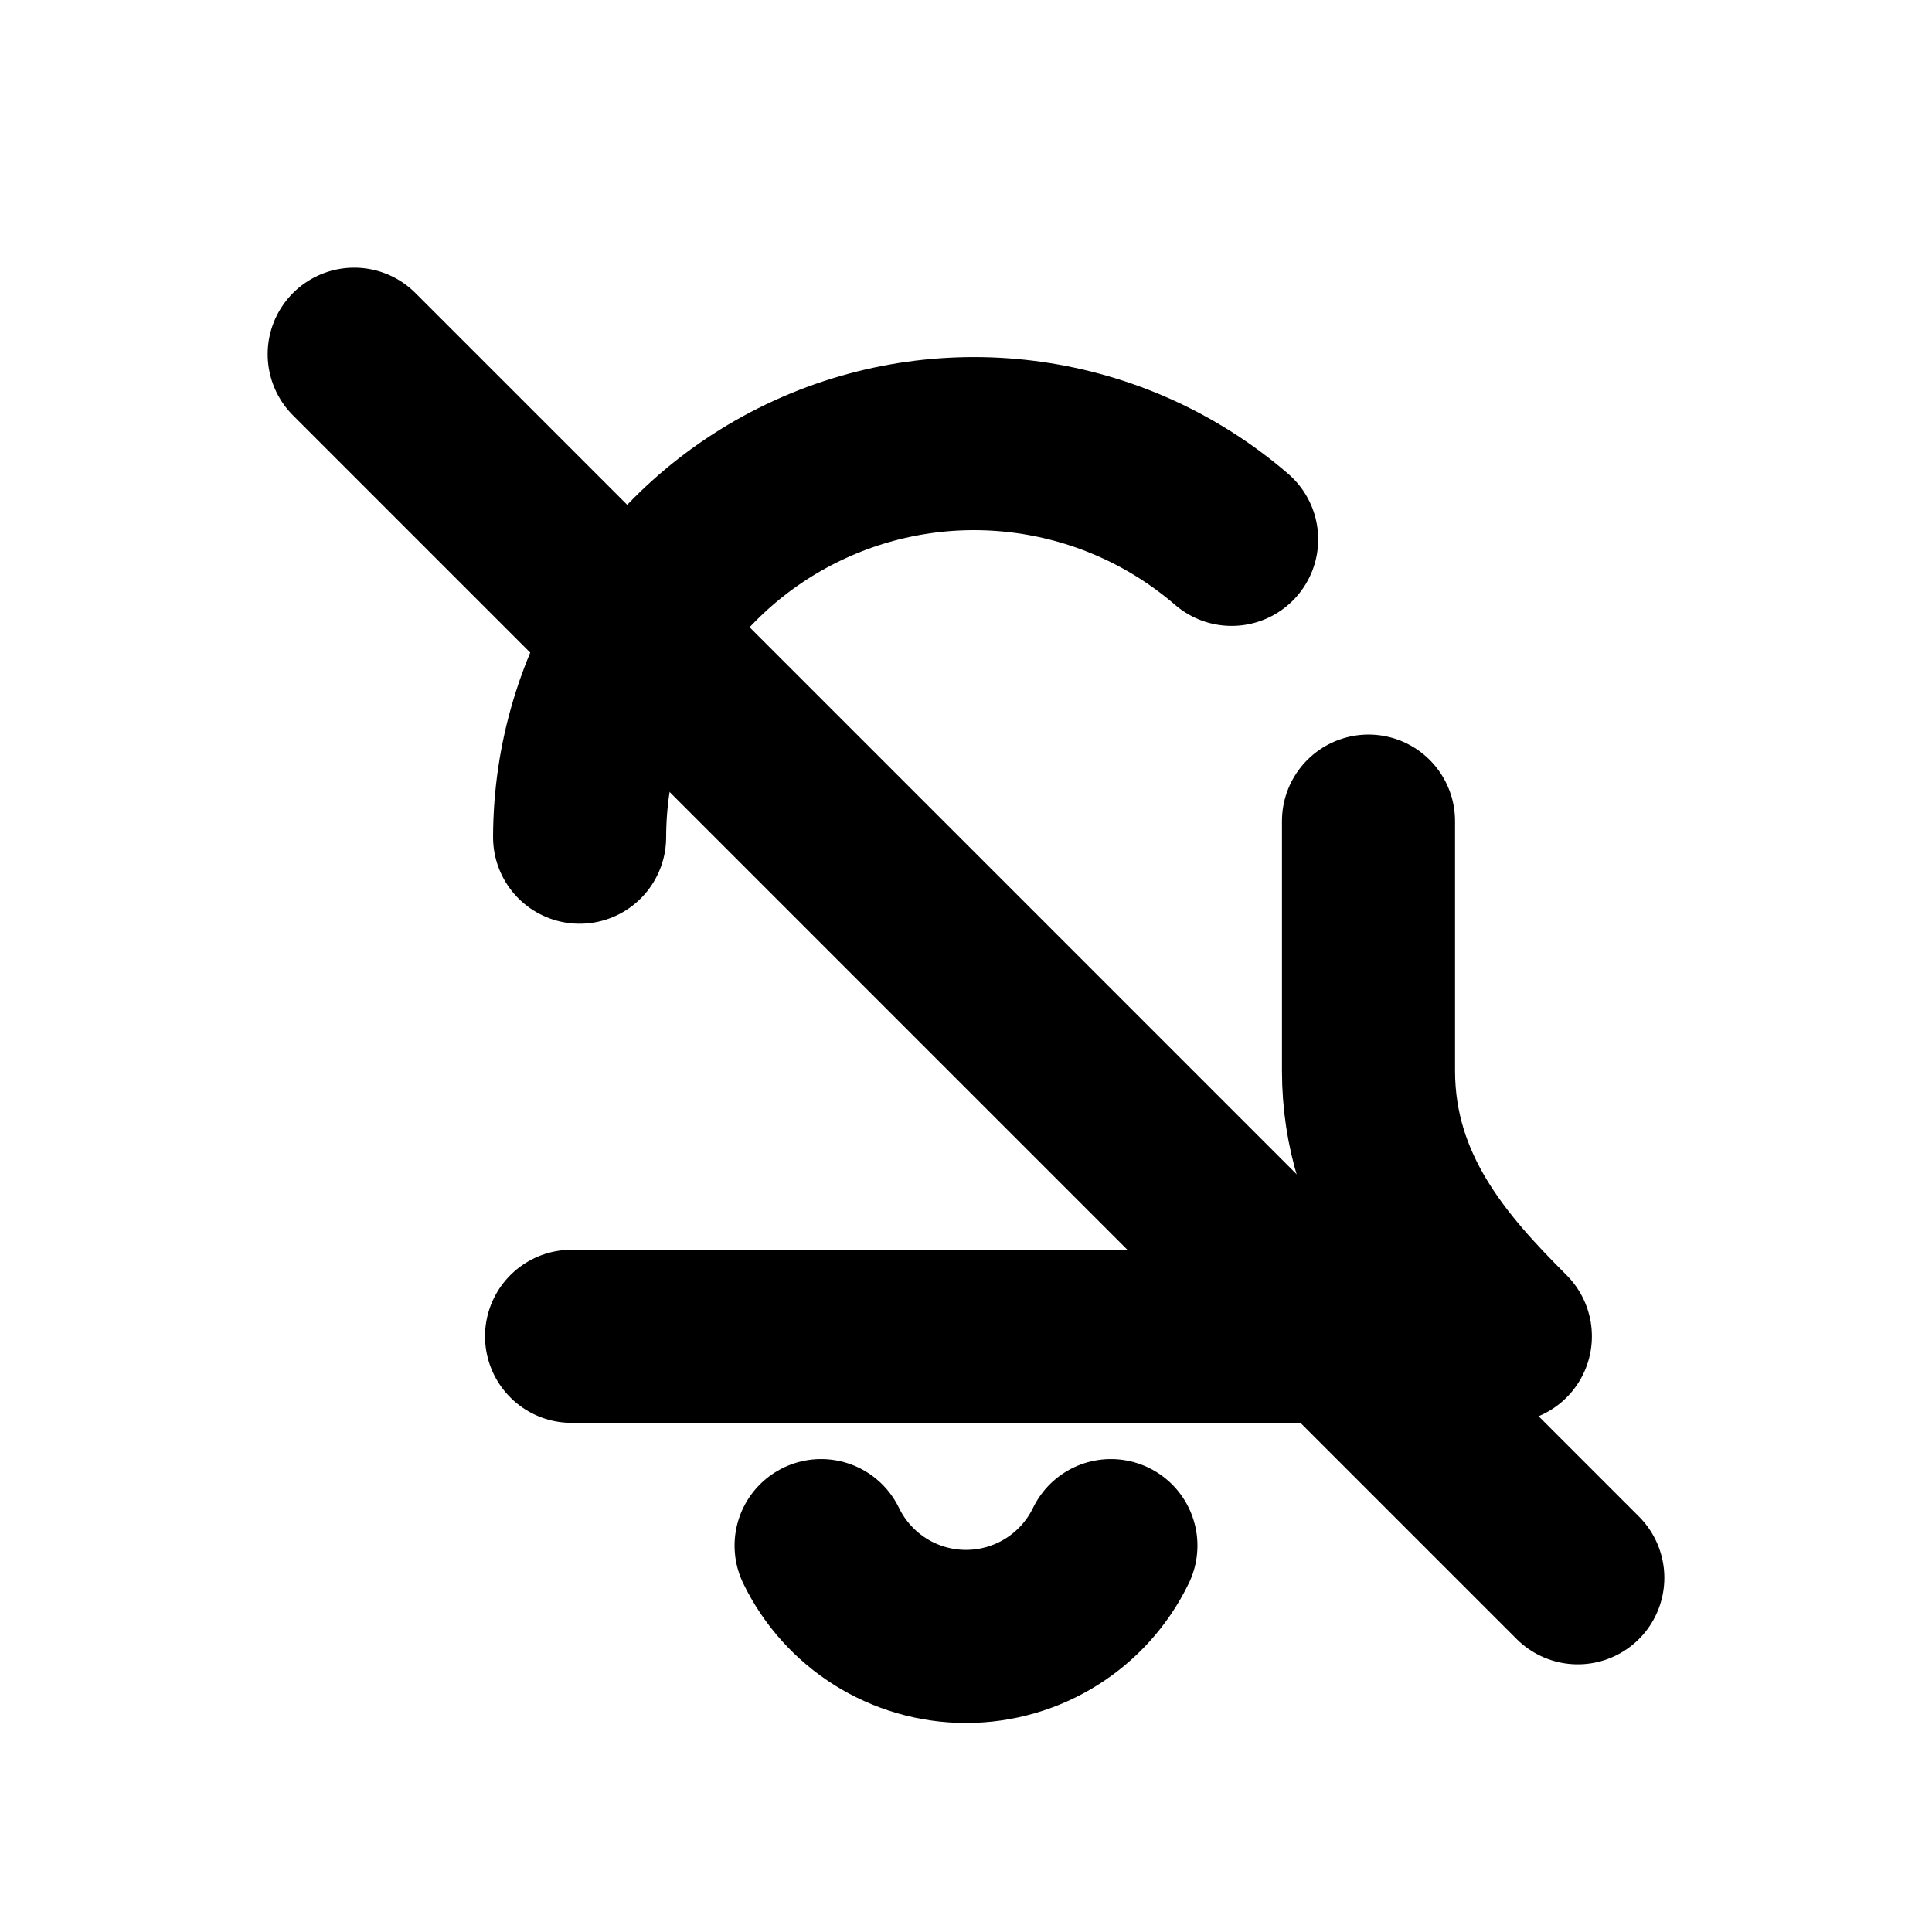
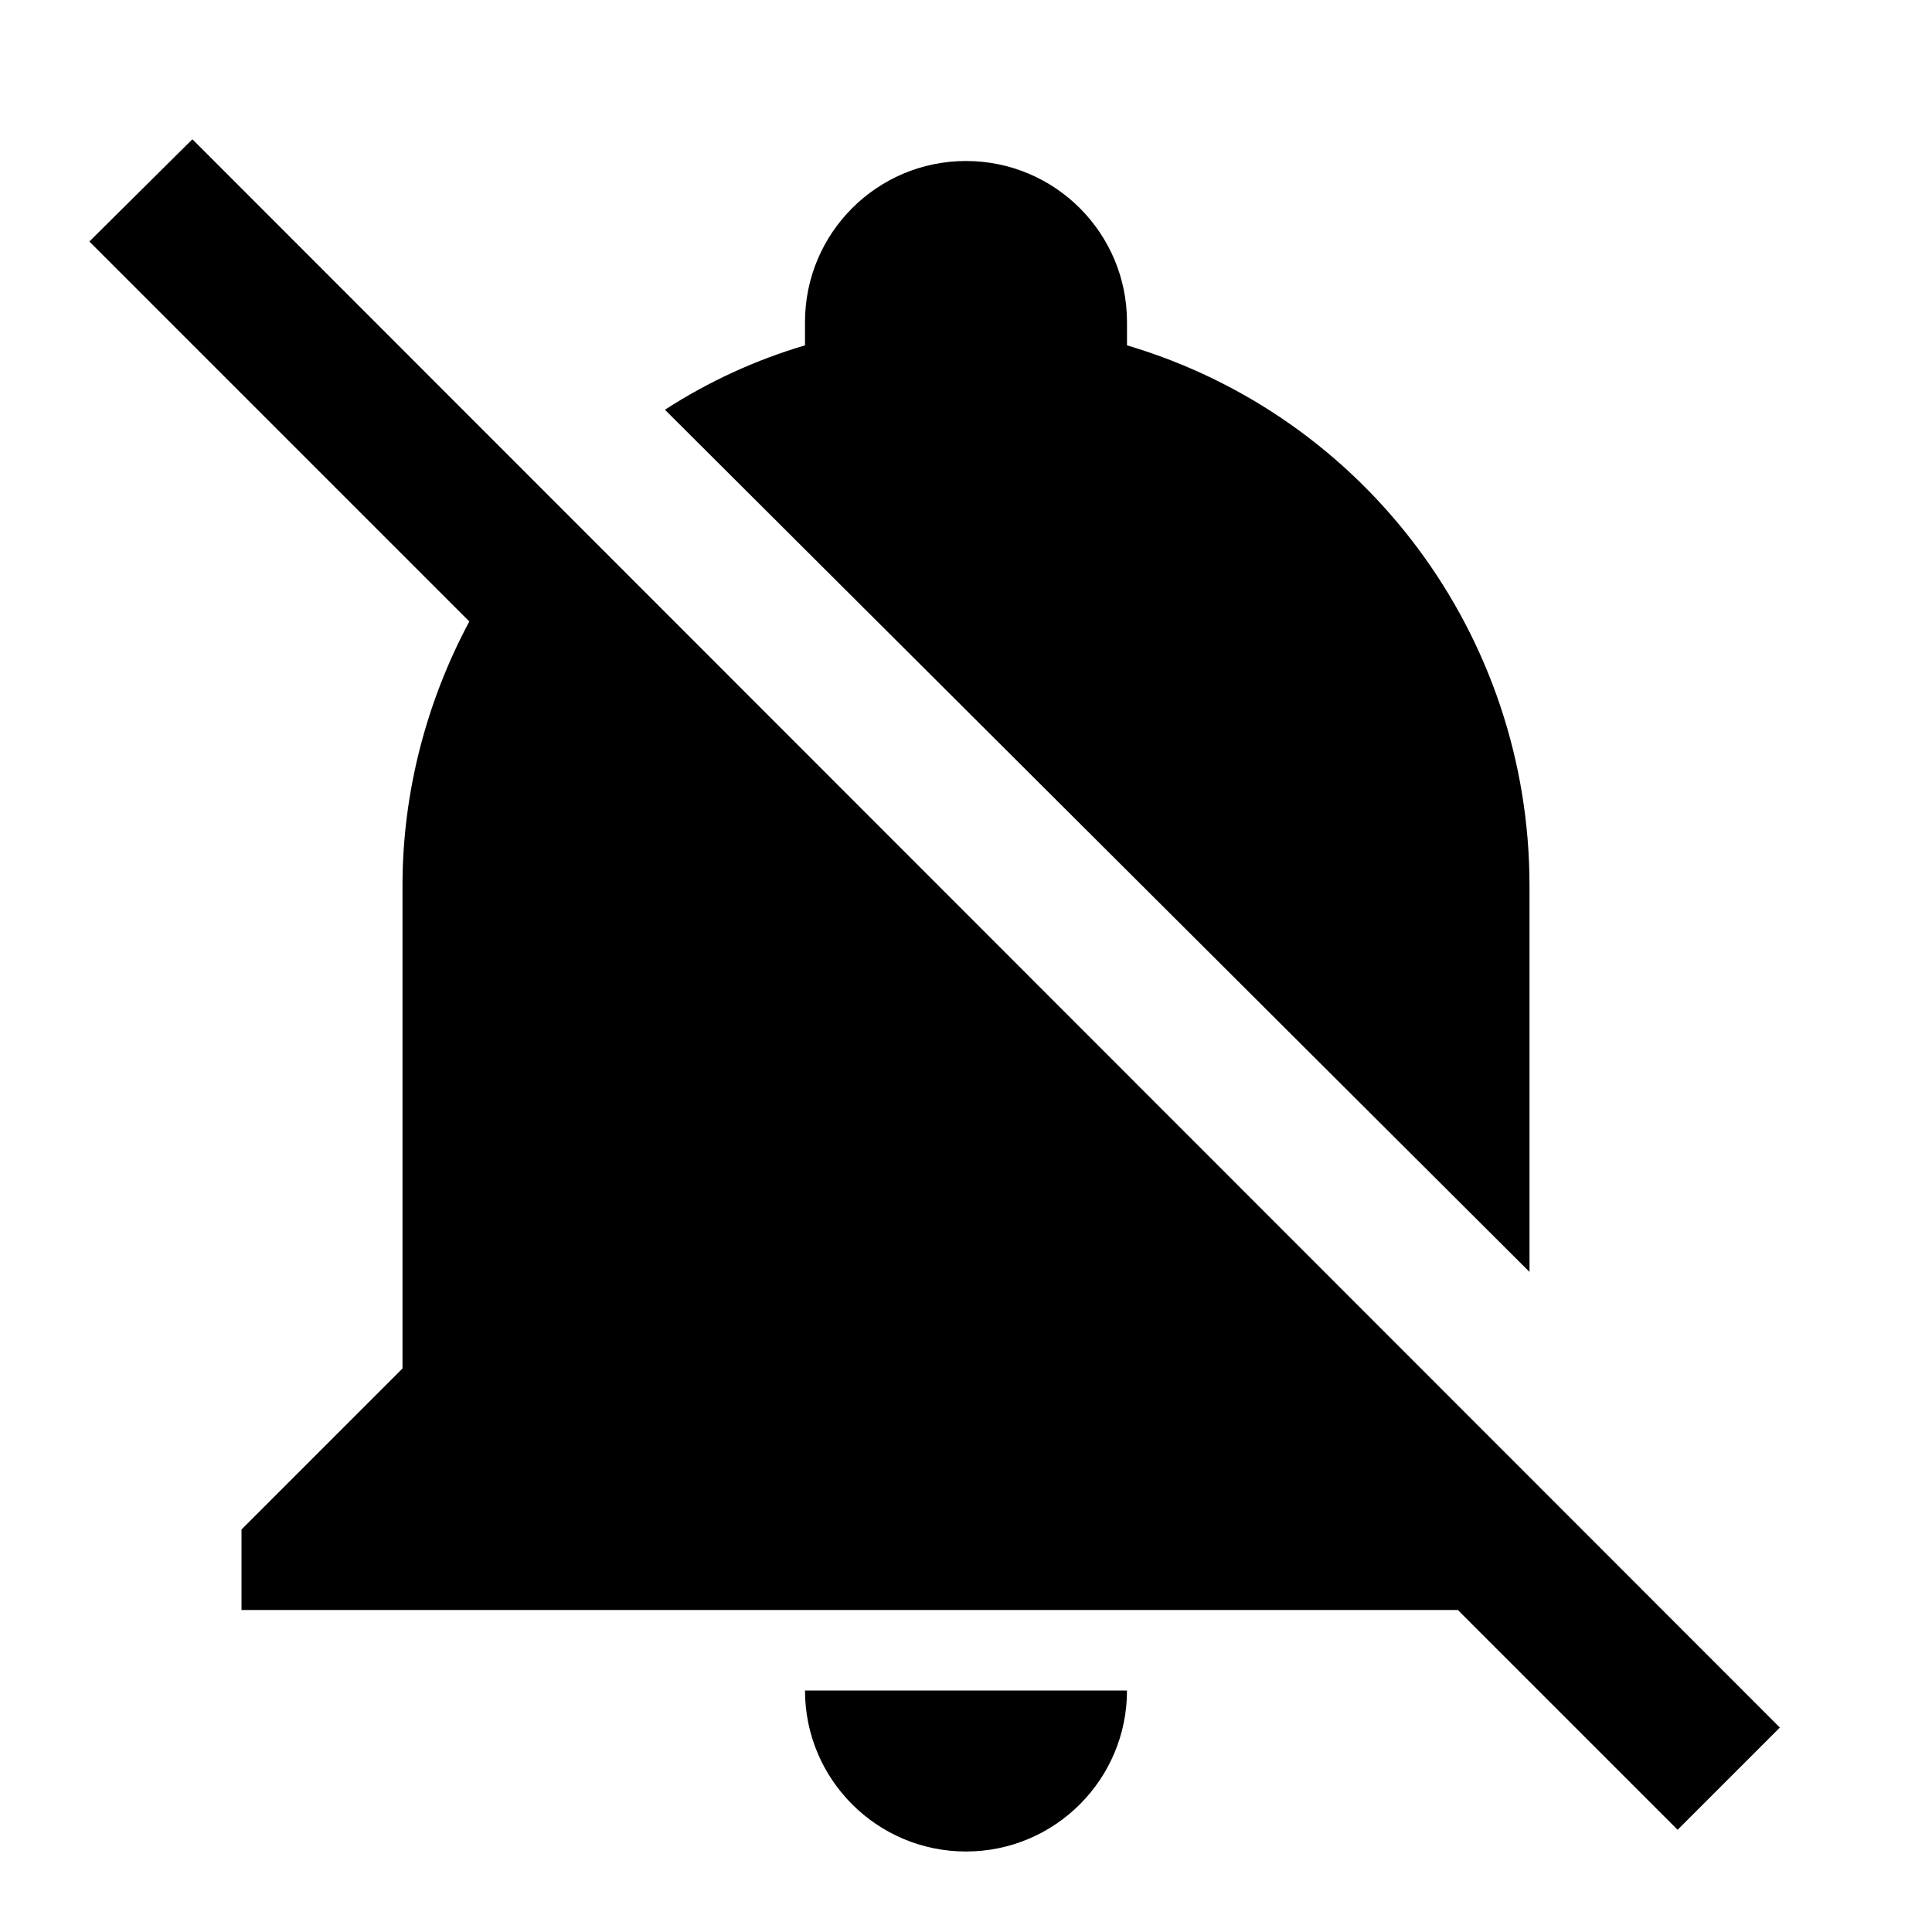
- <svg xmlns="http://www.w3.org/2000/svg" viewBox="0 0 24 24" fill="none" stroke="#000000" stroke-width="2.15" stroke-linecap="round" stroke-linejoin="round">
-   <path d="M7.2 10.4a4.9 4.9 0 0 1 8.1-3.7" />
-   <path d="M17 10.2v3.1c0 1.5.9 2.5 1.7 3.3H7.1" />
-   <path d="M10.2 19.2a2 2 0 0 0 3.6 0" />
-   <path d="M4.4 4.4 19.6 19.6" />
+ <svg xmlns="http://www.w3.org/2000/svg" width="1em" height="1em" viewBox="0 0 24 24">
+   <path d="M0 0h24v24H0z" fill="none" />
+   <path fill="currentColor" d="M20.84 22.73L18.11 20H3v-1l2-2v-6c0-1.14.29-2.27.83-3.28L1.11 3l1.28-1.27l19.72 19.73zM19 15.8V11c0-3.1-2.03-5.83-5-6.71V4a2 2 0 0 0-2-2a2 2 0 0 0-2 2v.29c-.61.18-1.2.45-1.74.8zM12 23a2 2 0 0 0 2-2h-4a2 2 0 0 0 2 2" />
</svg>
